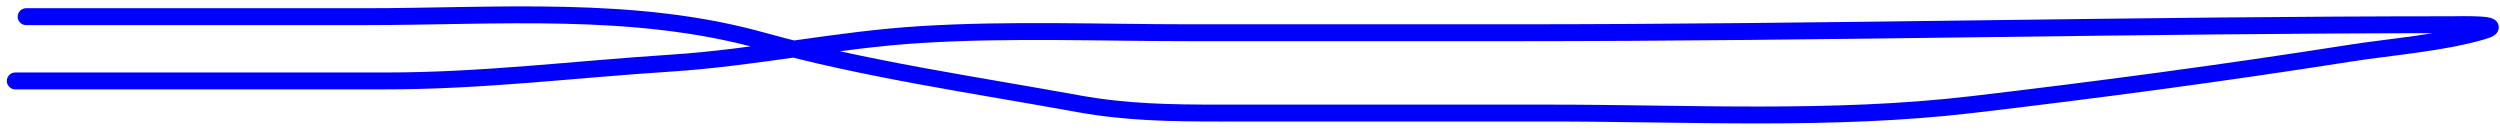
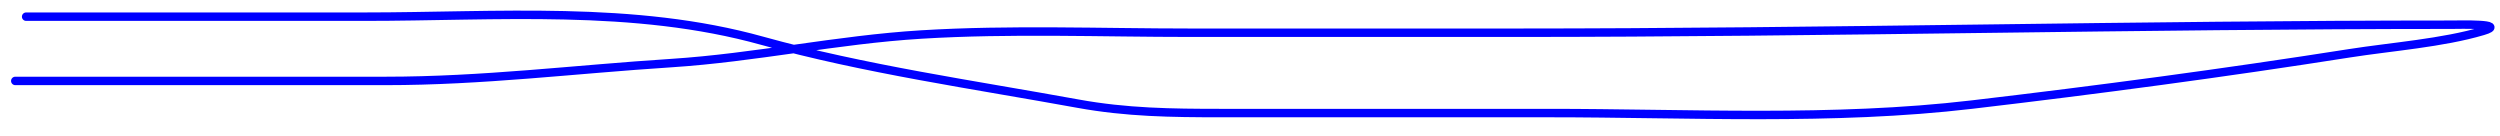
<svg xmlns="http://www.w3.org/2000/svg" width="148" height="8" viewBox="0 0 148 8" fill="none">
-   <path d="M0.904 4.791C8.213 4.791 15.521 4.791 22.83 4.791C28.583 4.791 33.978 4.106 39.738 3.735C44.697 3.415 49.555 2.348 54.532 2.044C59.836 1.72 65.202 1.938 70.514 1.938C76.89 1.938 83.265 1.938 89.641 1.938C108.142 1.938 126.696 1.463 145.144 1.463C145.502 1.463 148.539 1.375 146.993 1.833C144.587 2.546 141.574 2.764 139.094 3.153C131.636 4.325 124.198 5.315 116.745 6.191C108.489 7.163 99.997 6.693 91.648 6.693C85.176 6.693 78.704 6.693 72.231 6.693C69.352 6.693 66.687 6.658 63.831 6.139C57.718 5.027 51.119 4.084 45.127 2.414C37.516 0.293 29.413 0.987 21.562 0.987C15.31 0.987 -3.446 0.987 2.806 0.987" stroke="#0000FF" stroke-linecap="round" />
+   <path d="M0.904 4.791C8.213 4.791 15.521 4.791 22.83 4.791C28.583 4.791 33.978 4.106 39.738 3.735C44.697 3.415 49.555 2.348 54.532 2.044C59.836 1.72 65.202 1.938 70.514 1.938C76.89 1.938 83.265 1.938 89.641 1.938C108.142 1.938 126.696 1.463 145.144 1.463C145.502 1.463 148.539 1.375 146.993 1.833C144.587 2.546 141.574 2.764 139.094 3.153C131.636 4.325 124.198 5.315 116.745 6.191C108.489 7.163 99.997 6.693 91.648 6.693C85.176 6.693 78.704 6.693 72.231 6.693C69.352 6.693 66.687 6.658 63.831 6.139C57.718 5.027 51.119 4.084 45.127 2.414C37.516 0.293 29.413 0.987 21.562 0.987C15.31 0.987 -3.446 0.987 2.806 0.987" stroke="#0000FF" stroke-width="0.5" stroke-linecap="round" />
</svg>
